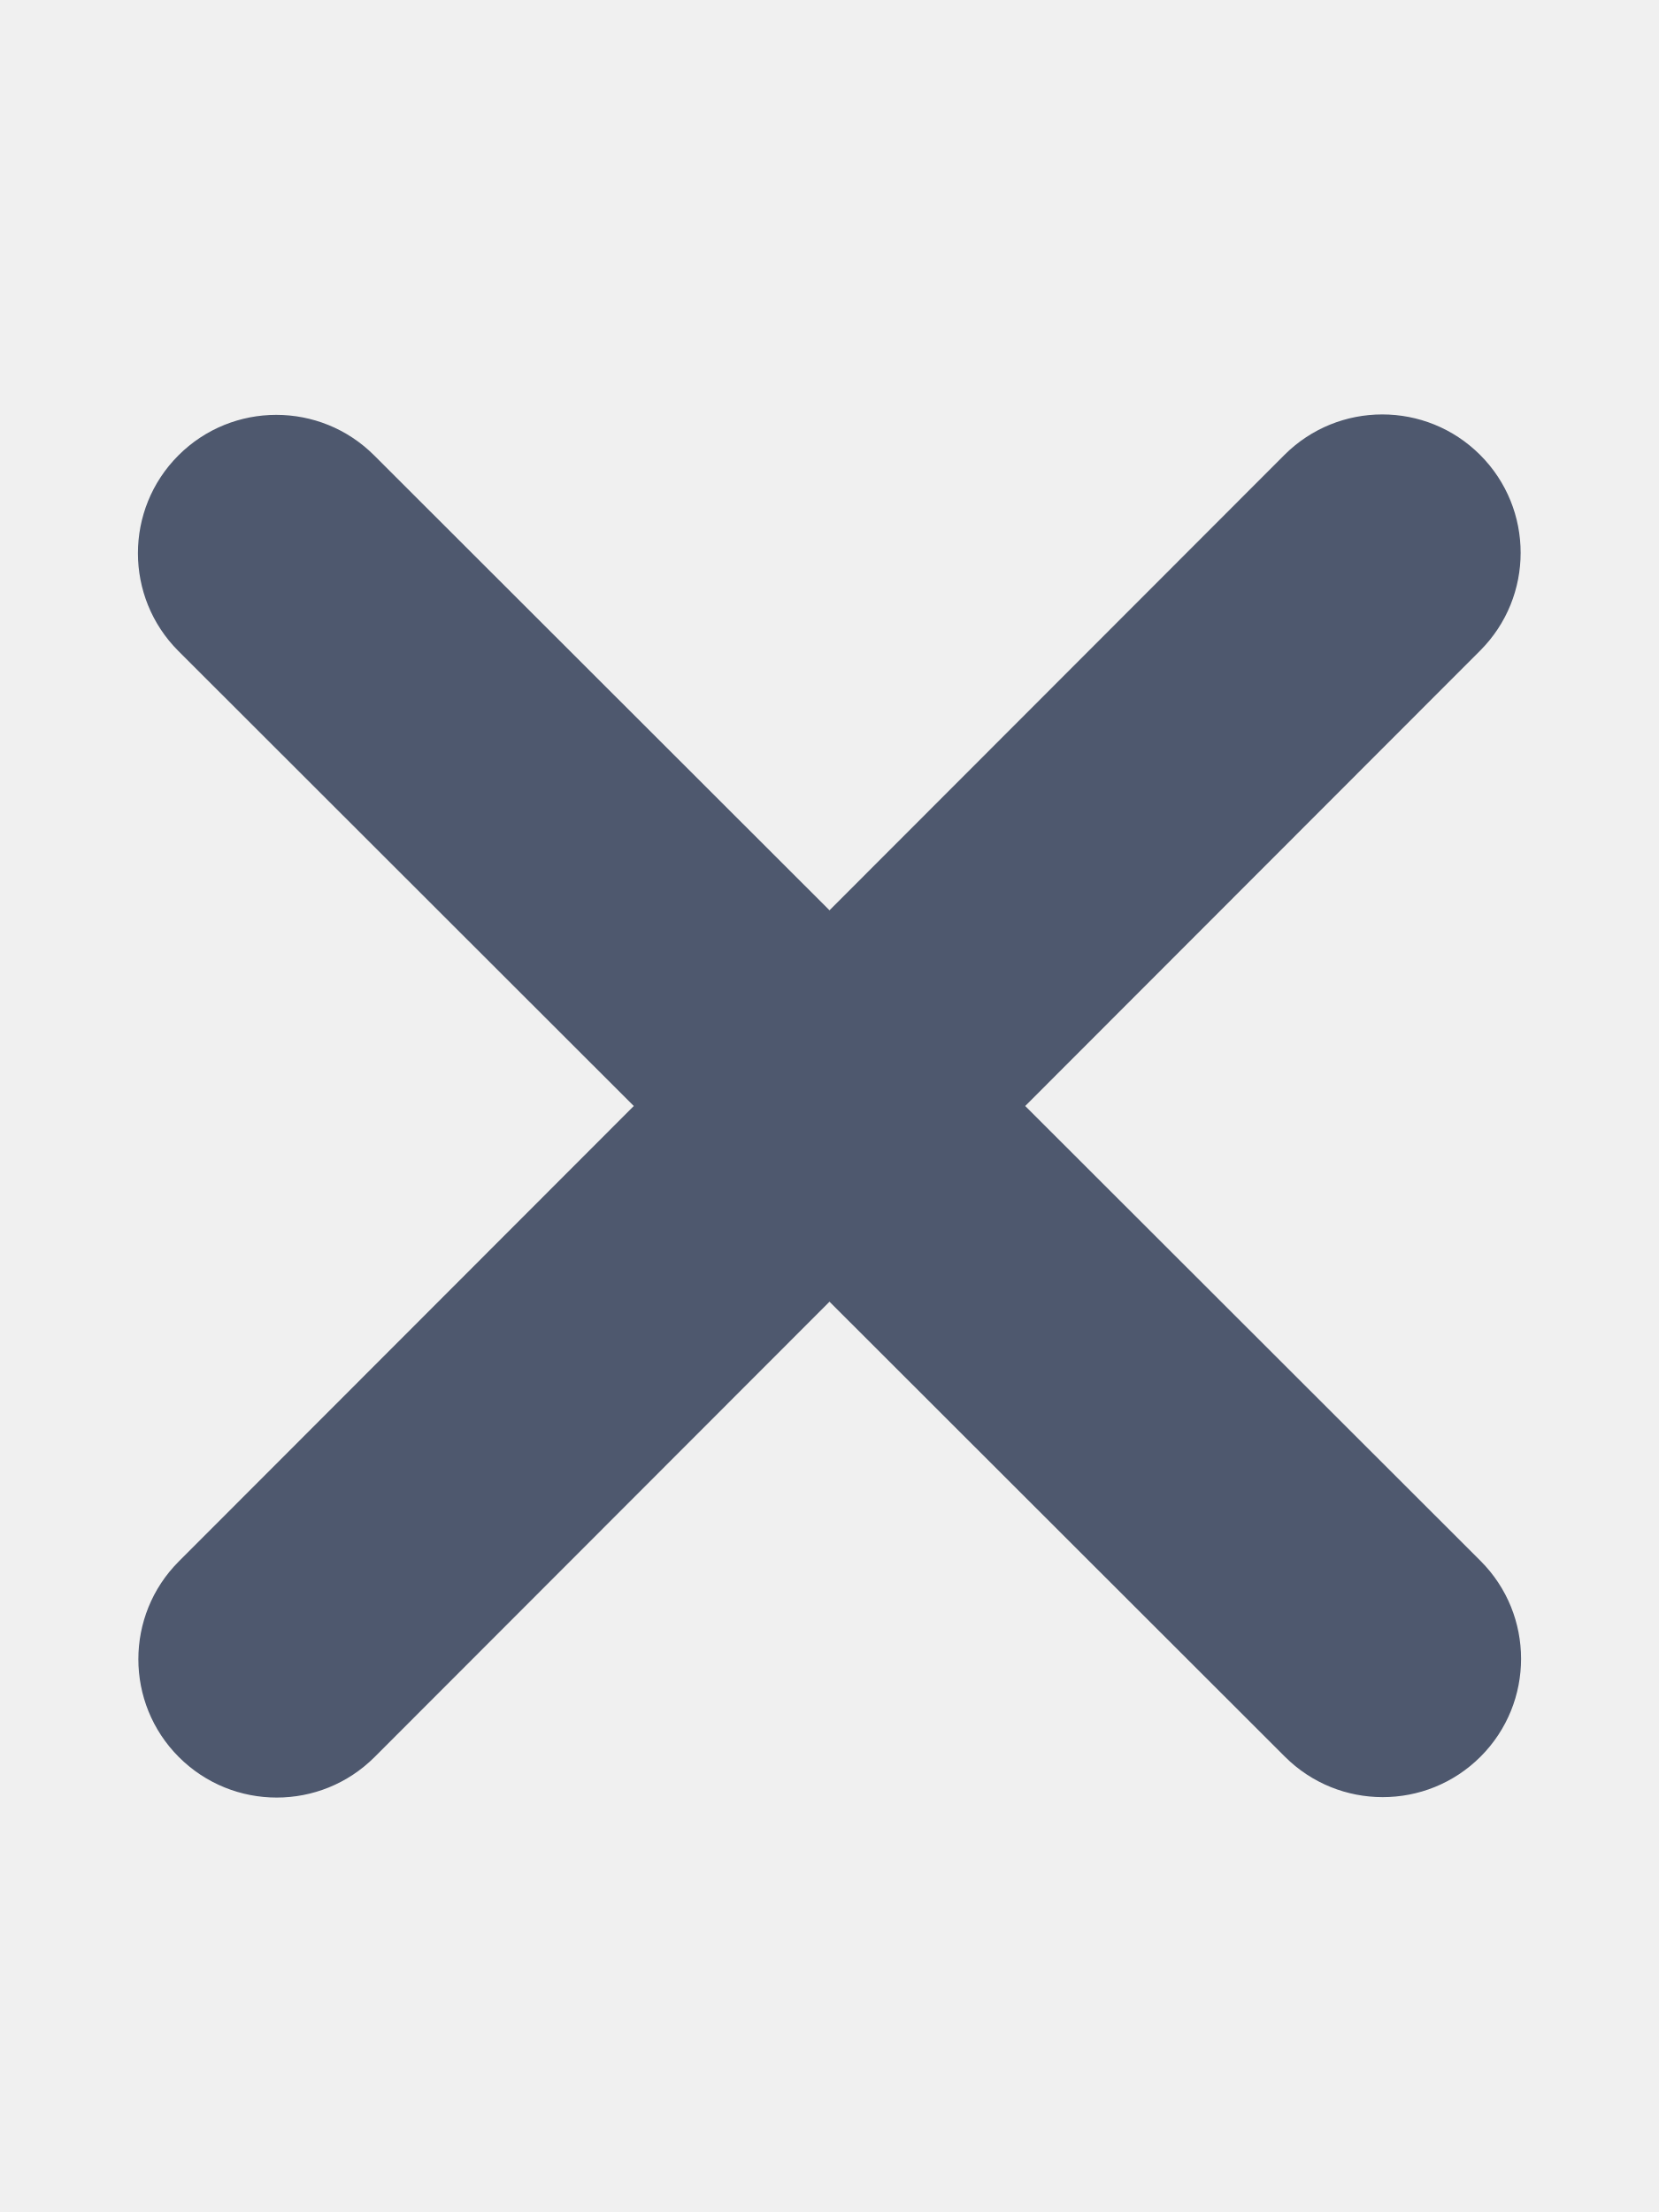
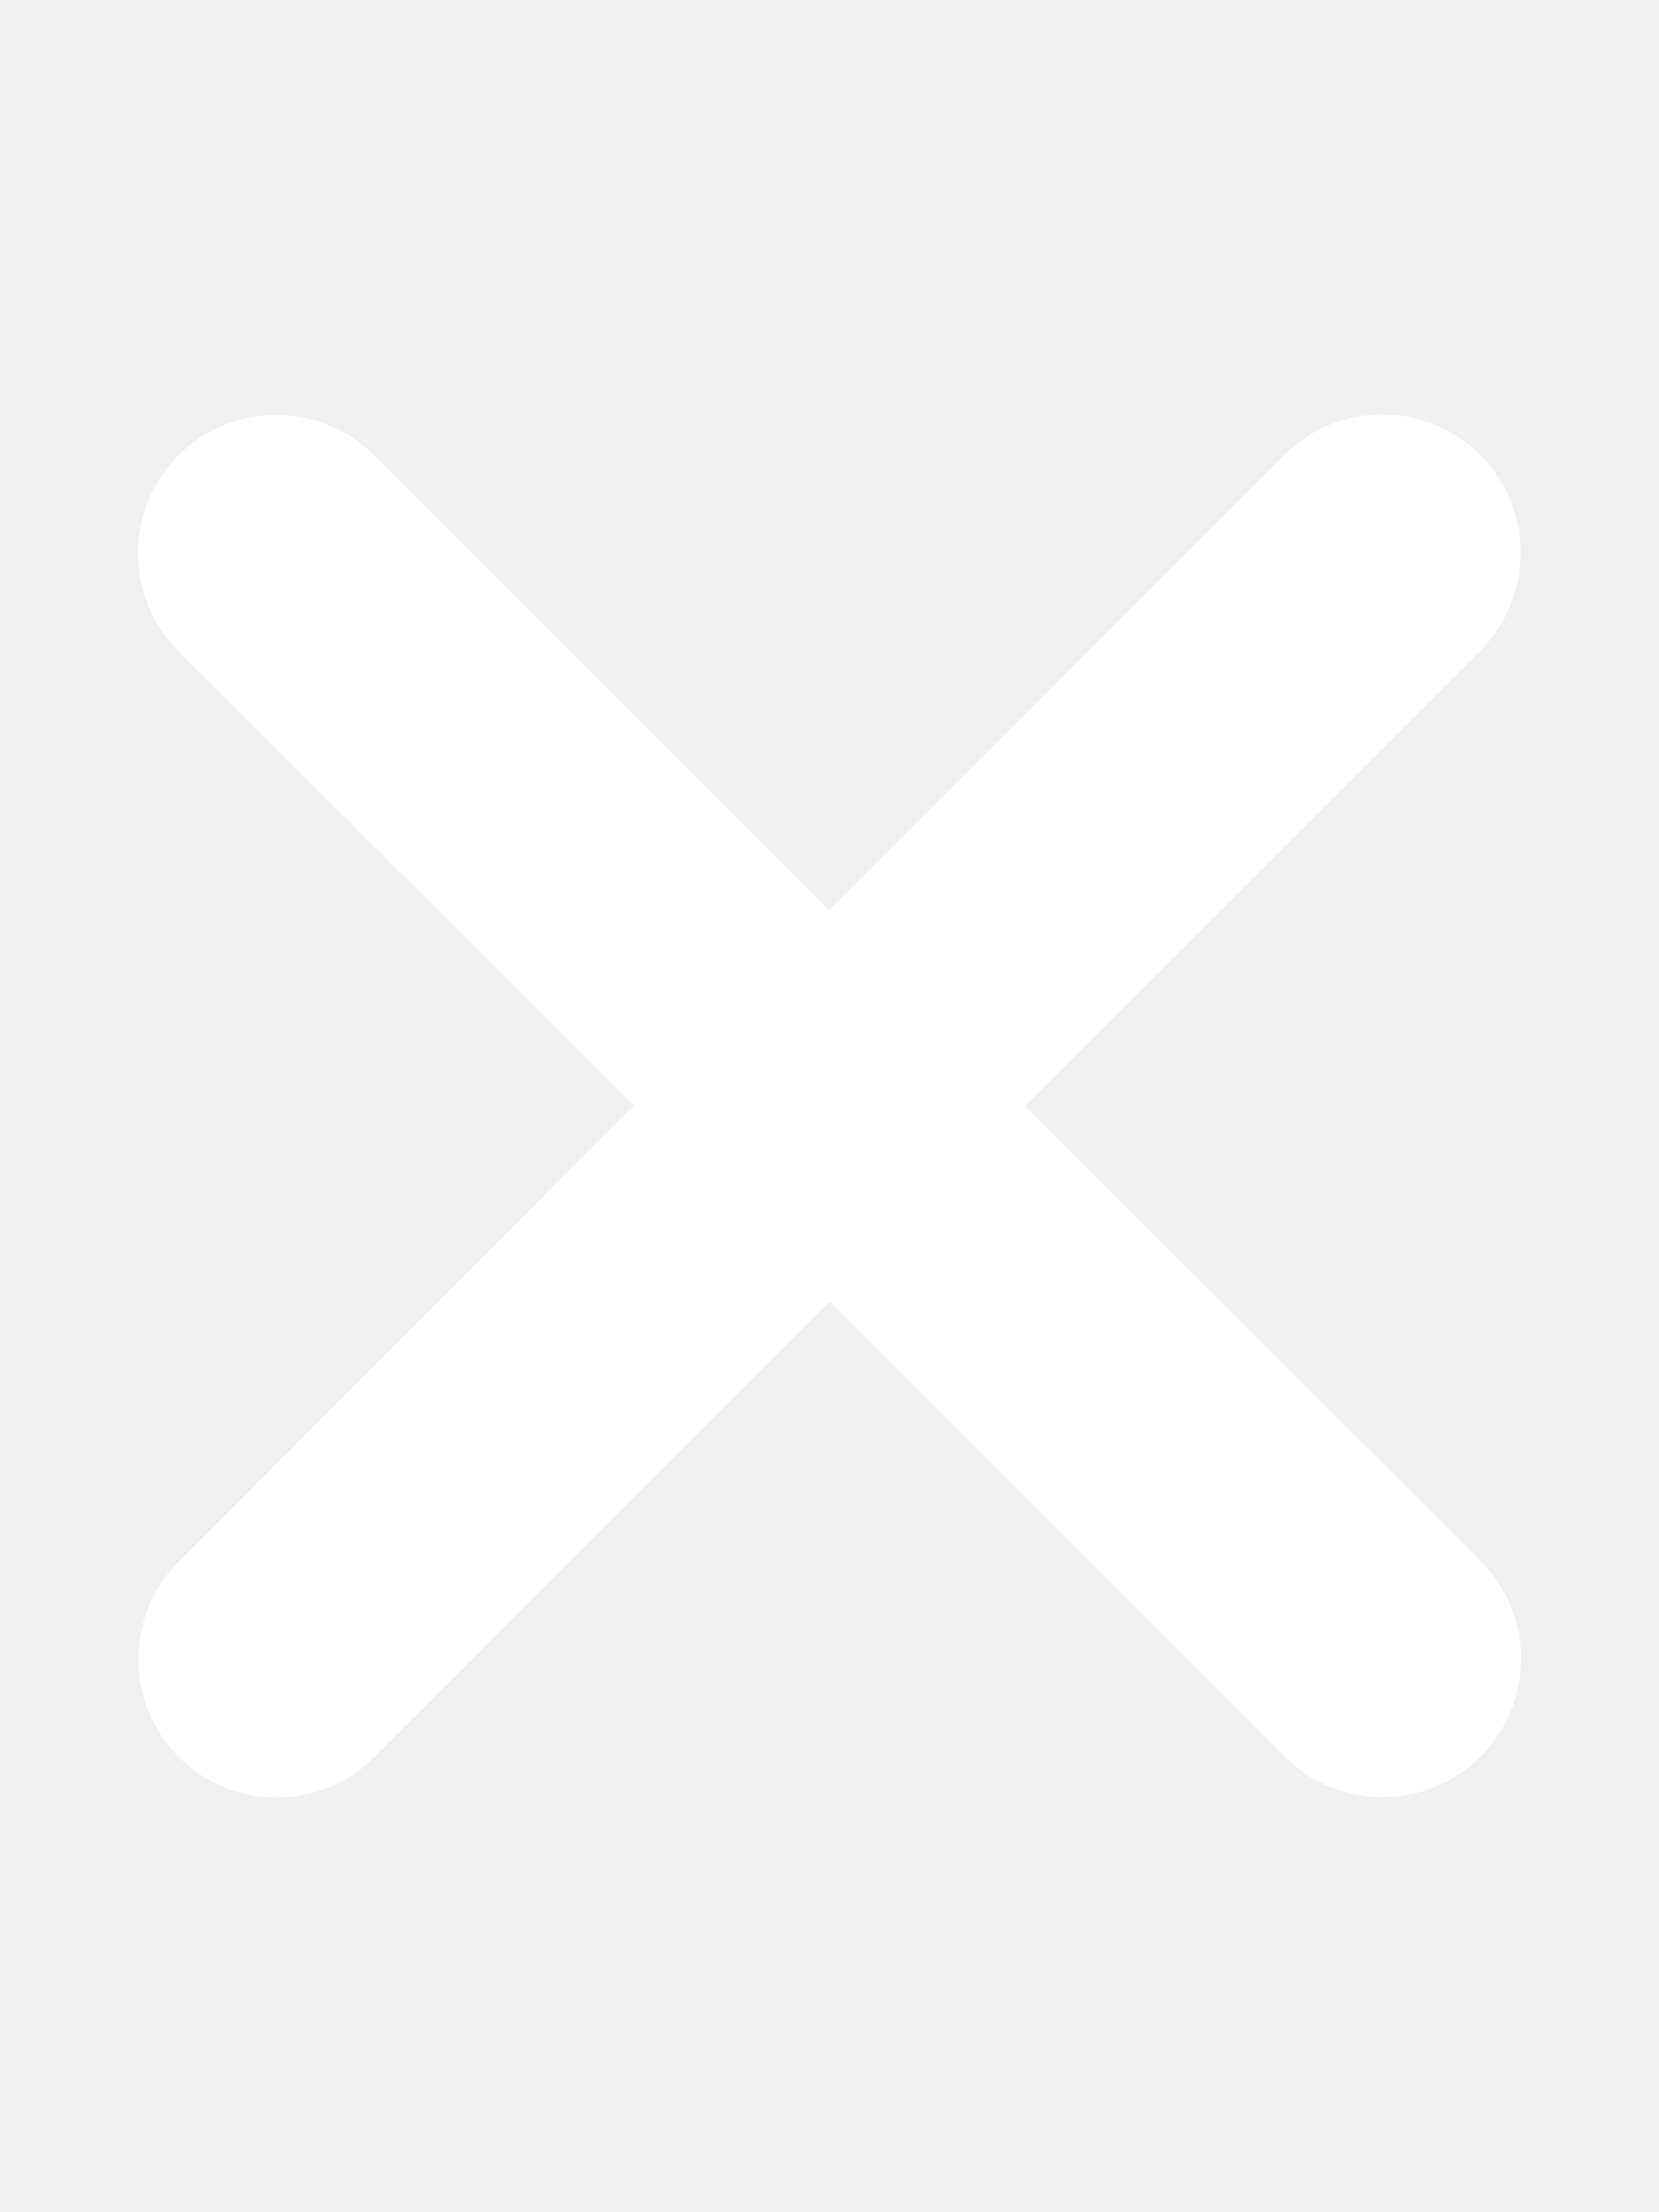
<svg xmlns="http://www.w3.org/2000/svg" height="16" width="12" viewBox="0 0 384 512">
-   <path fill="#4E586E" d="M342.6 150.6c12.5-12.5 12.5-32.8 0-45.3s-32.8-12.5-45.3 0L192 210.7 86.6 105.4c-12.5-12.5-32.8-12.5-45.3 0s-12.5 32.8 0 45.3L146.7 256 41.4 361.4c-12.5 12.5-12.5 32.8 0 45.3s32.8 12.5 45.3 0L192 301.3 297.4 406.6c12.5 12.5 32.8 12.5 45.3 0s12.5-32.8 0-45.3L237.3 256 342.6 150.6z" />
+   <path fill="#FFFFFF" d="M342.6 150.6c12.5-12.5 12.5-32.8 0-45.3s-32.8-12.5-45.3 0L192 210.7 86.6 105.4c-12.5-12.5-32.8-12.5-45.3 0s-12.5 32.8 0 45.3L146.7 256 41.4 361.4c-12.5 12.5-12.5 32.8 0 45.3s32.8 12.5 45.3 0L192 301.3 297.4 406.6c12.5 12.5 32.8 12.5 45.3 0s12.5-32.8 0-45.3L237.3 256 342.6 150.6z" />
</svg>
